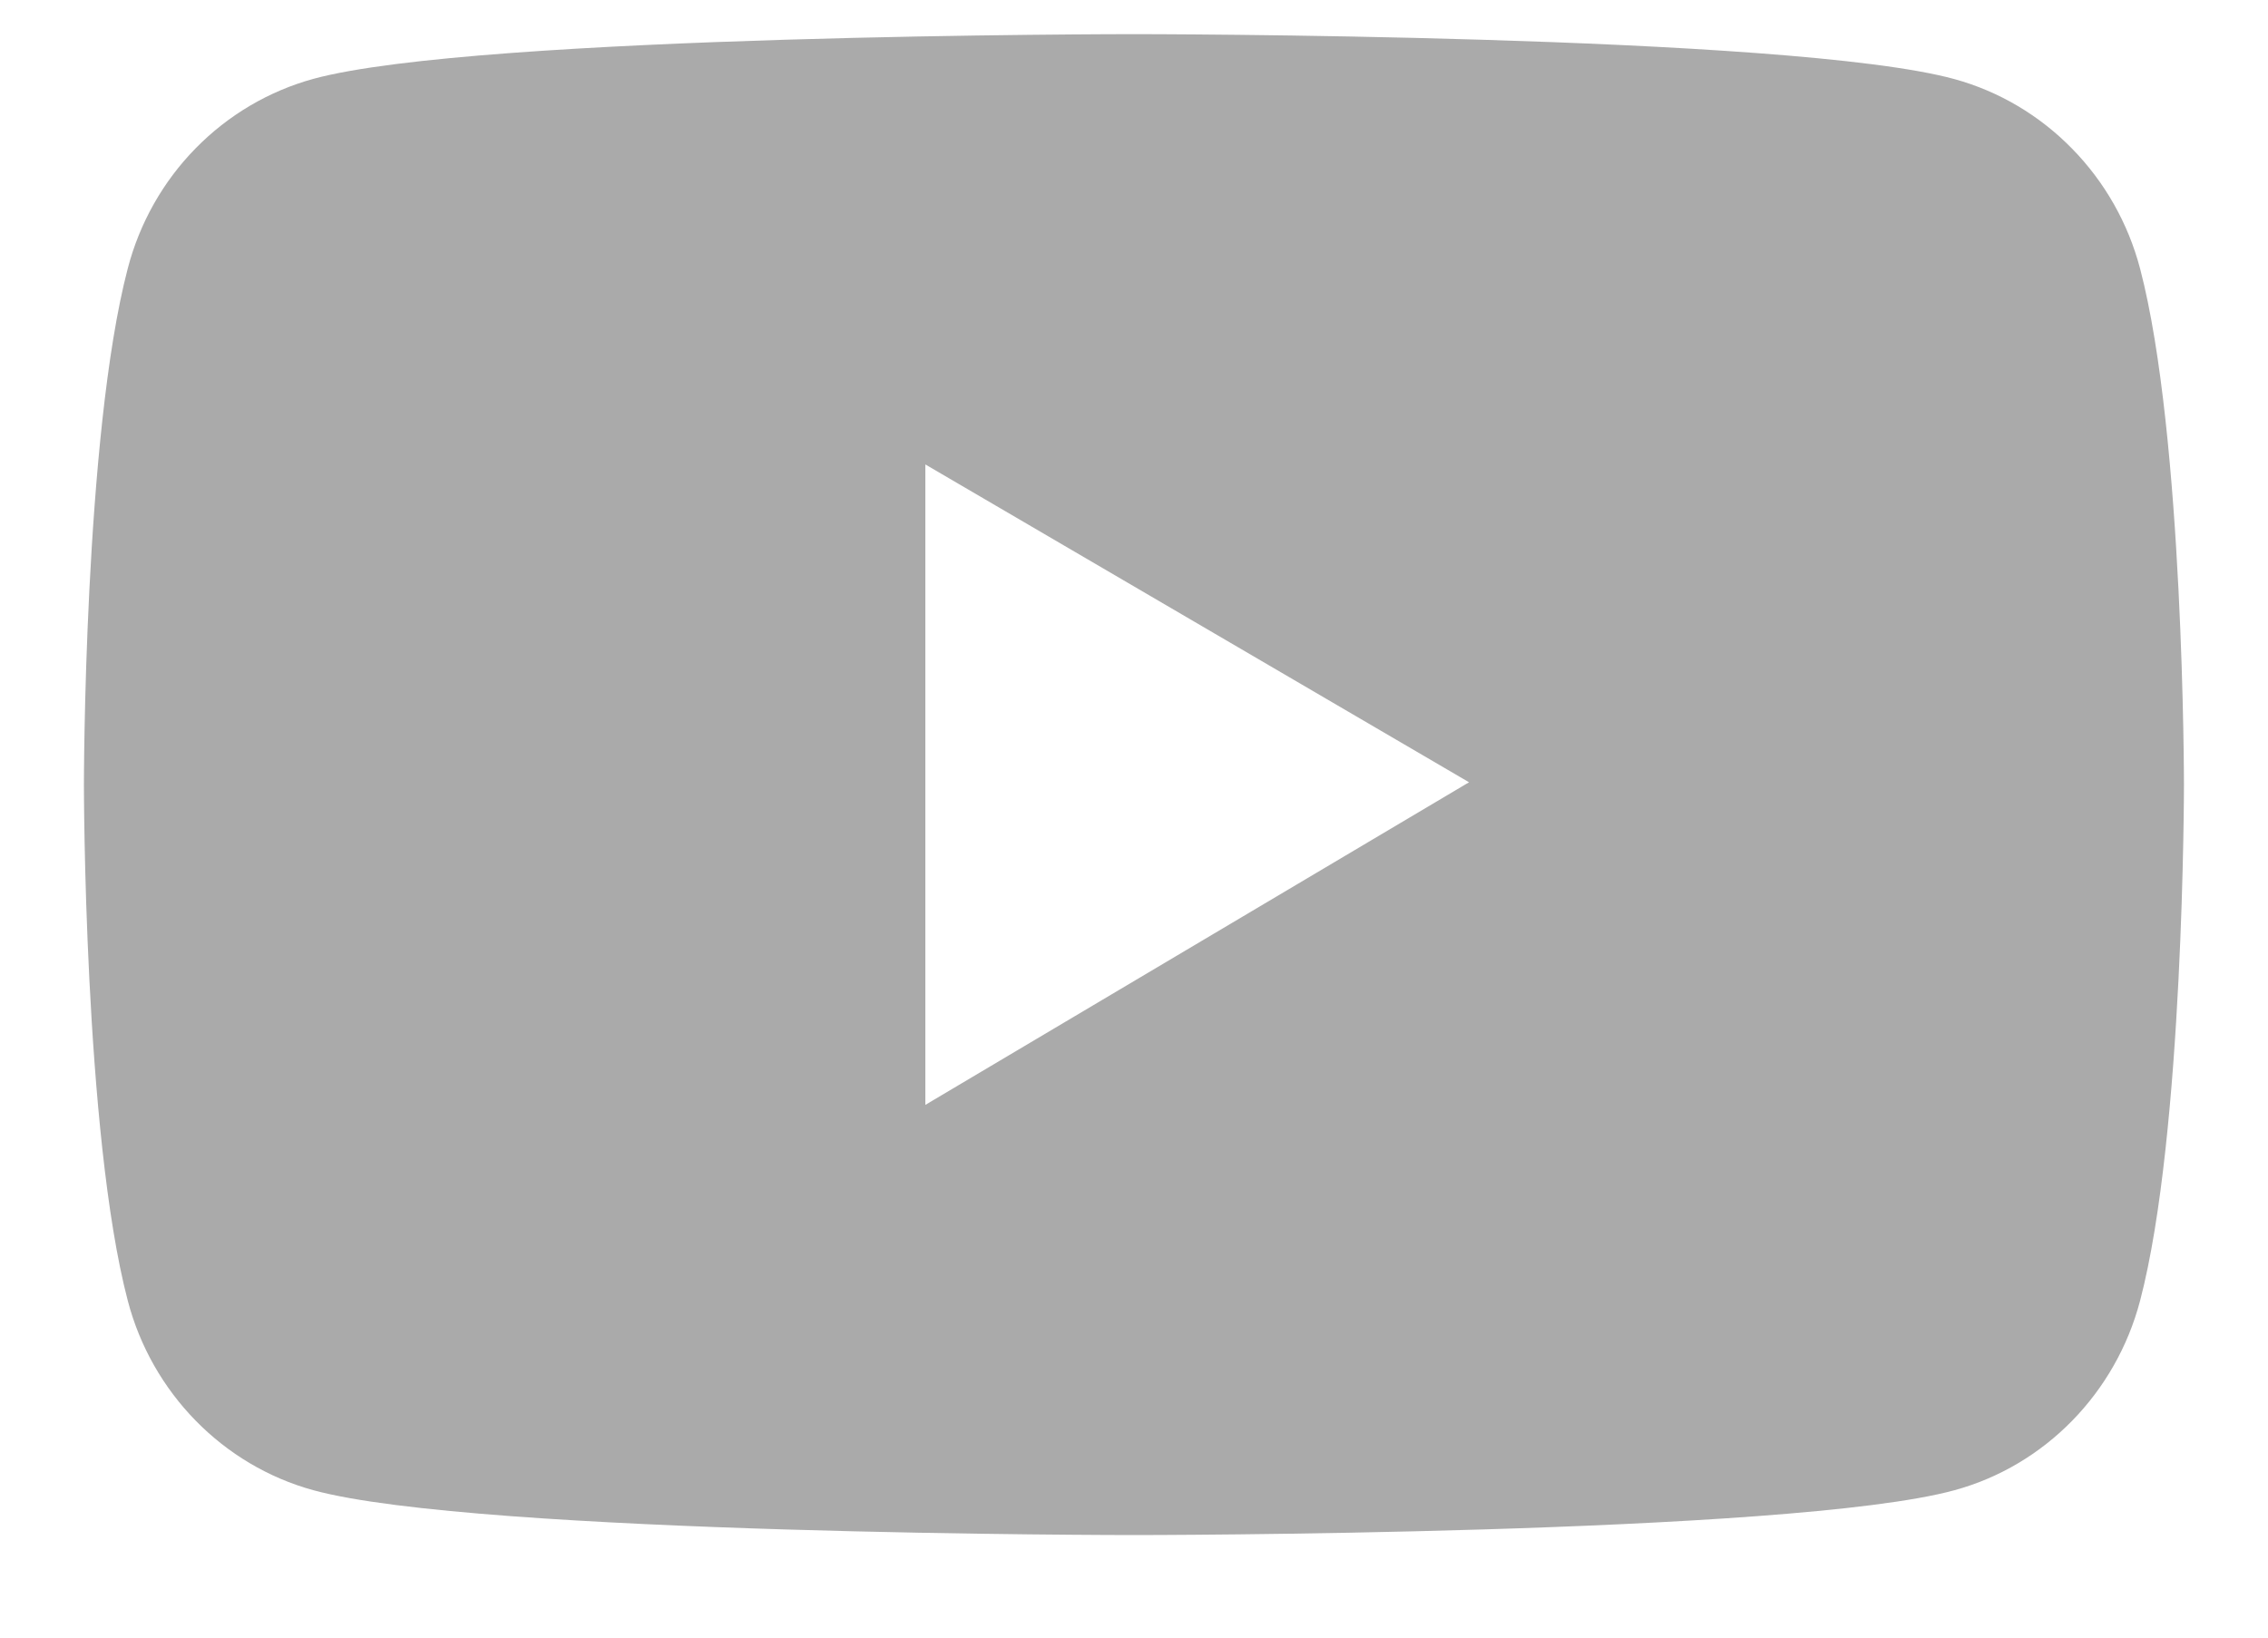
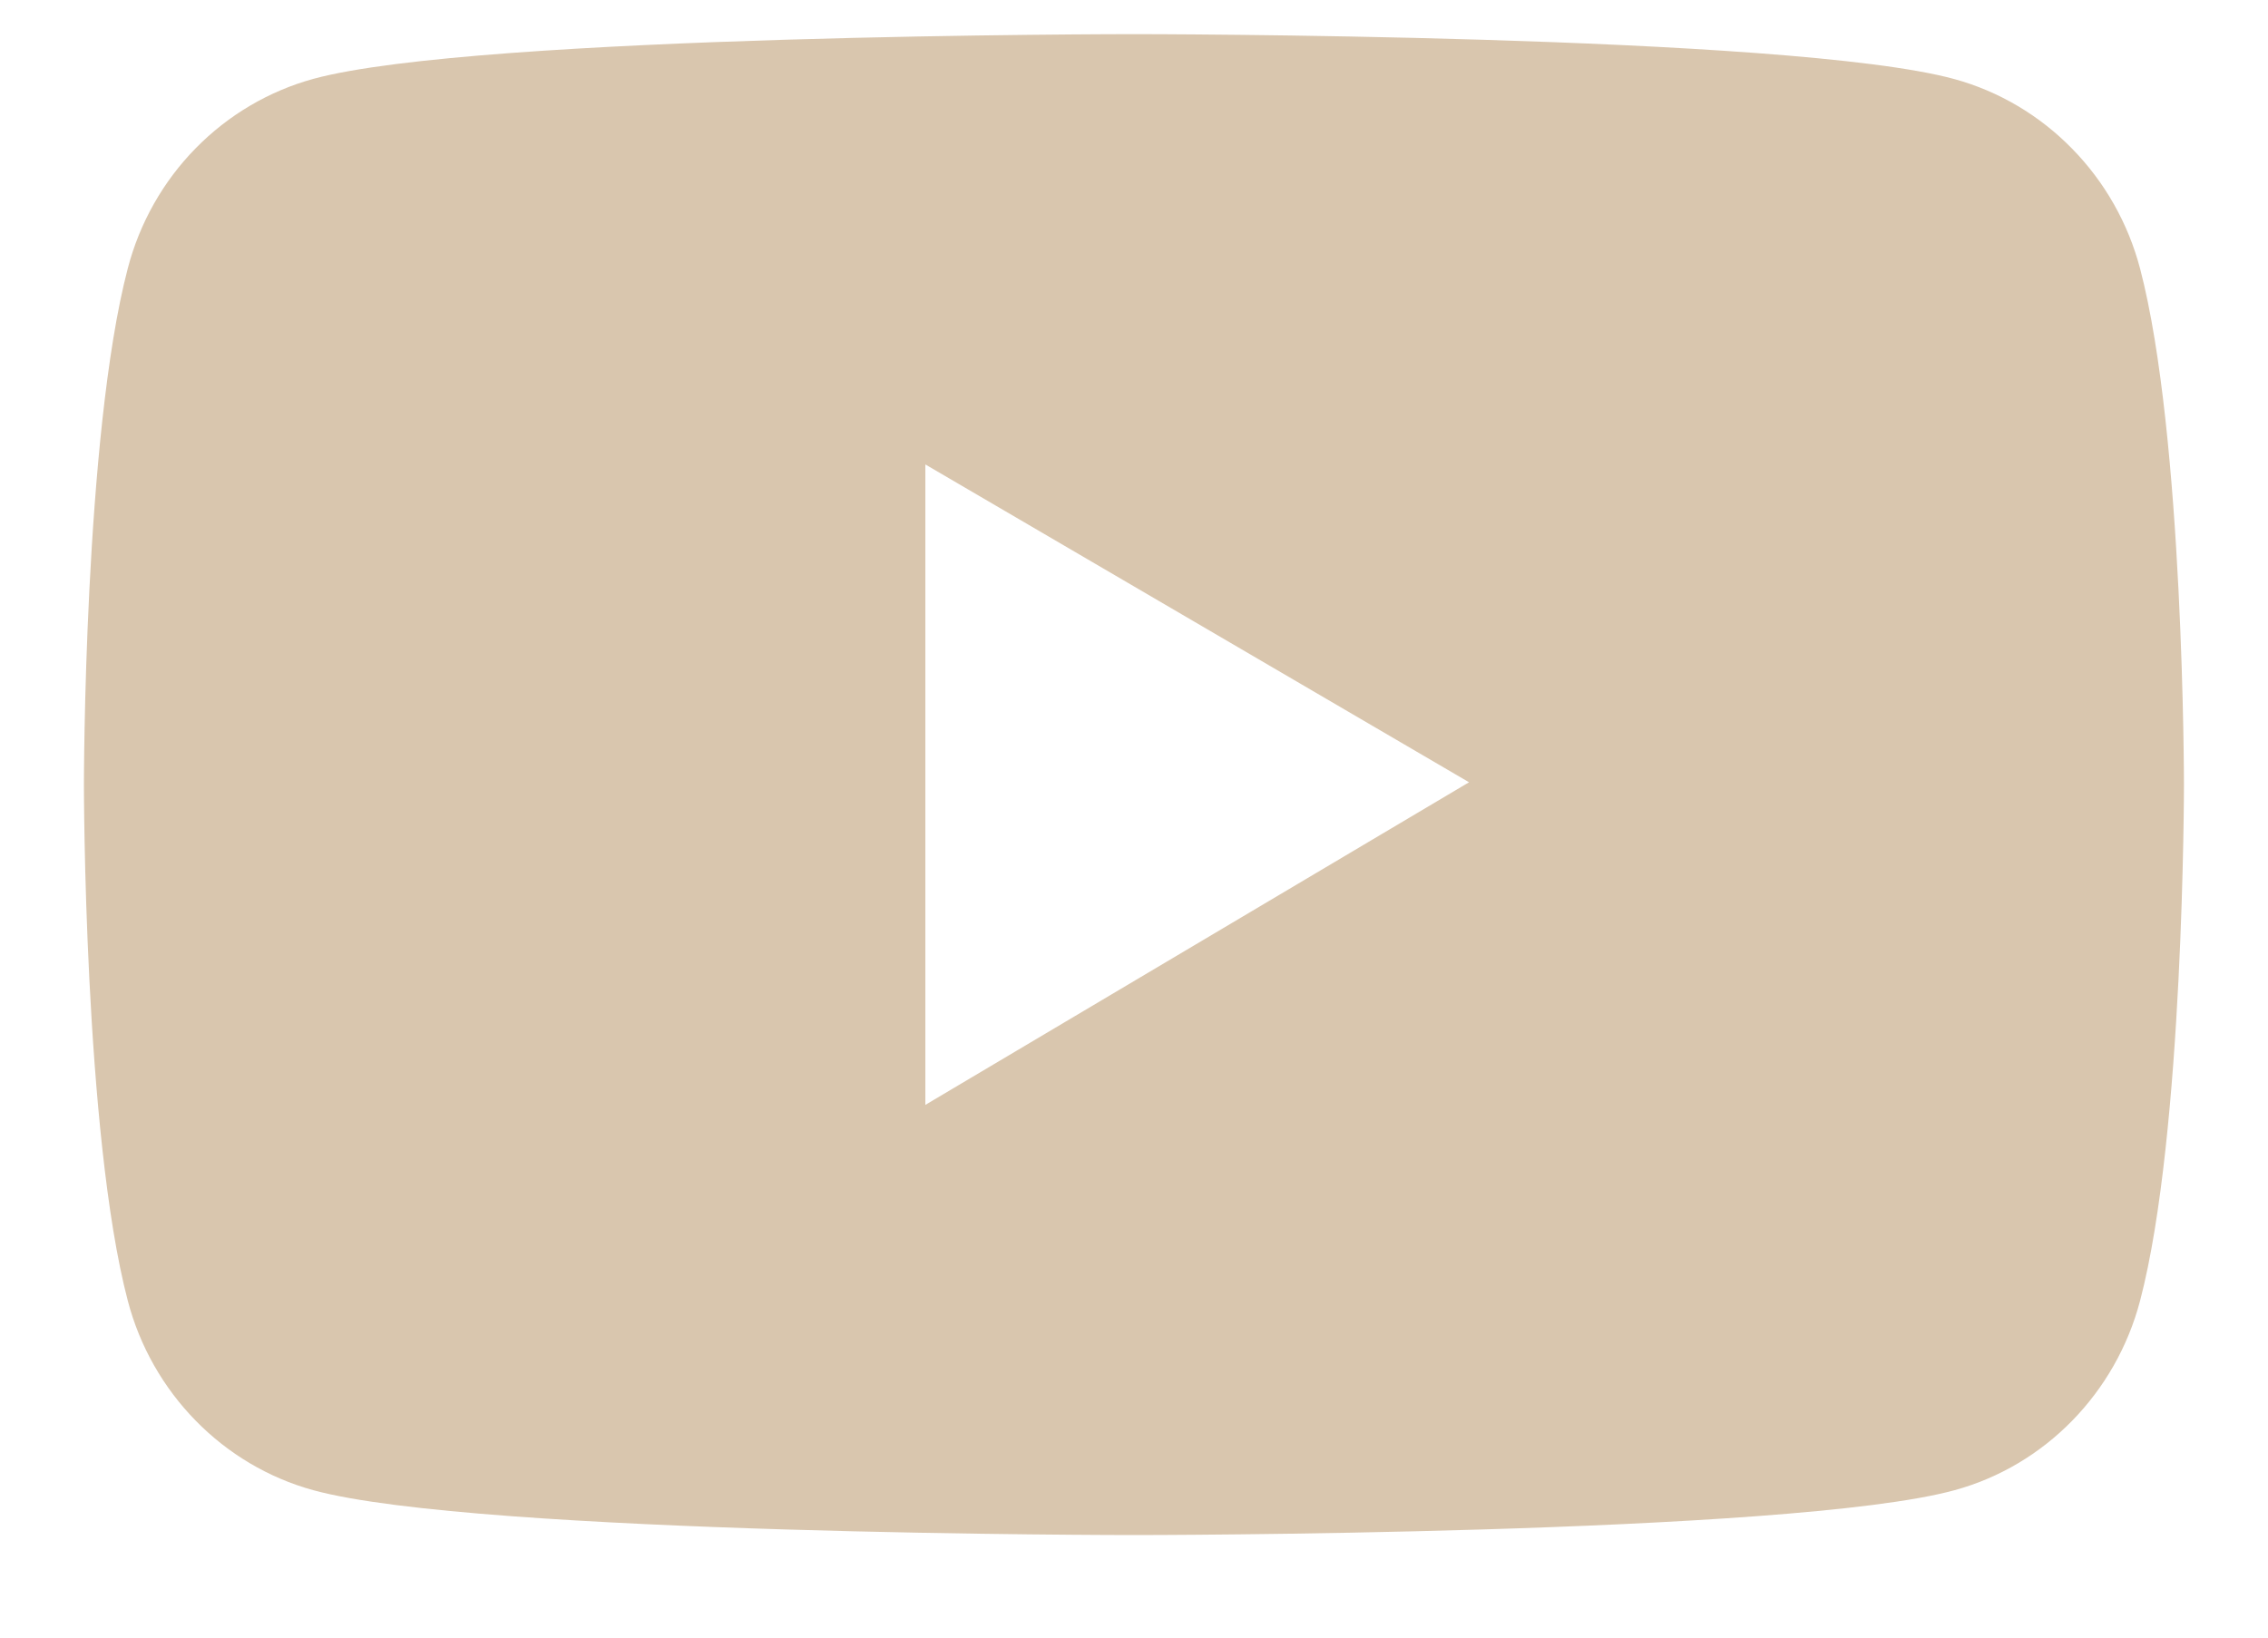
<svg xmlns="http://www.w3.org/2000/svg" width="18" height="13" viewBox="0 0 18 13" fill="none">
-   <path d="M16.985 2.133C16.89 1.772 16.704 1.444 16.445 1.18C16.187 0.916 15.865 0.725 15.512 0.628C14.211 0.271 8.999 0.271 8.999 0.271C8.999 0.271 3.787 0.271 2.487 0.626C2.134 0.723 1.812 0.913 1.553 1.177C1.294 1.441 1.108 1.77 1.014 2.131C0.666 3.459 0.666 6.229 0.666 6.229C0.666 6.229 0.666 8.999 1.014 10.325C1.205 11.057 1.771 11.634 2.487 11.83C3.787 12.186 8.999 12.186 8.999 12.186C8.999 12.186 14.211 12.186 15.512 11.83C16.23 11.634 16.793 11.057 16.985 10.325C17.333 8.999 17.333 6.229 17.333 6.229C17.333 6.229 17.333 3.459 16.985 2.133ZM7.344 8.771V3.687L11.659 6.21L7.344 8.771Z" fill="#AAAAAA" />
+   <path d="M16.985 2.133C16.89 1.772 16.704 1.444 16.445 1.18C16.187 0.916 15.865 0.725 15.512 0.628C14.211 0.271 8.999 0.271 8.999 0.271C8.999 0.271 3.787 0.271 2.487 0.626C2.134 0.723 1.812 0.913 1.553 1.177C1.294 1.441 1.108 1.77 1.014 2.131C0.666 3.459 0.666 6.229 0.666 6.229C0.666 6.229 0.666 8.999 1.014 10.325C1.205 11.057 1.771 11.634 2.487 11.83C3.787 12.186 8.999 12.186 8.999 12.186C8.999 12.186 14.211 12.186 15.512 11.83C16.23 11.634 16.793 11.057 16.985 10.325C17.333 8.999 17.333 6.229 17.333 6.229C17.333 6.229 17.333 3.459 16.985 2.133ZM7.344 8.771V3.687L11.659 6.21L7.344 8.771Z" fill="#d9c6ae" />
</svg>
